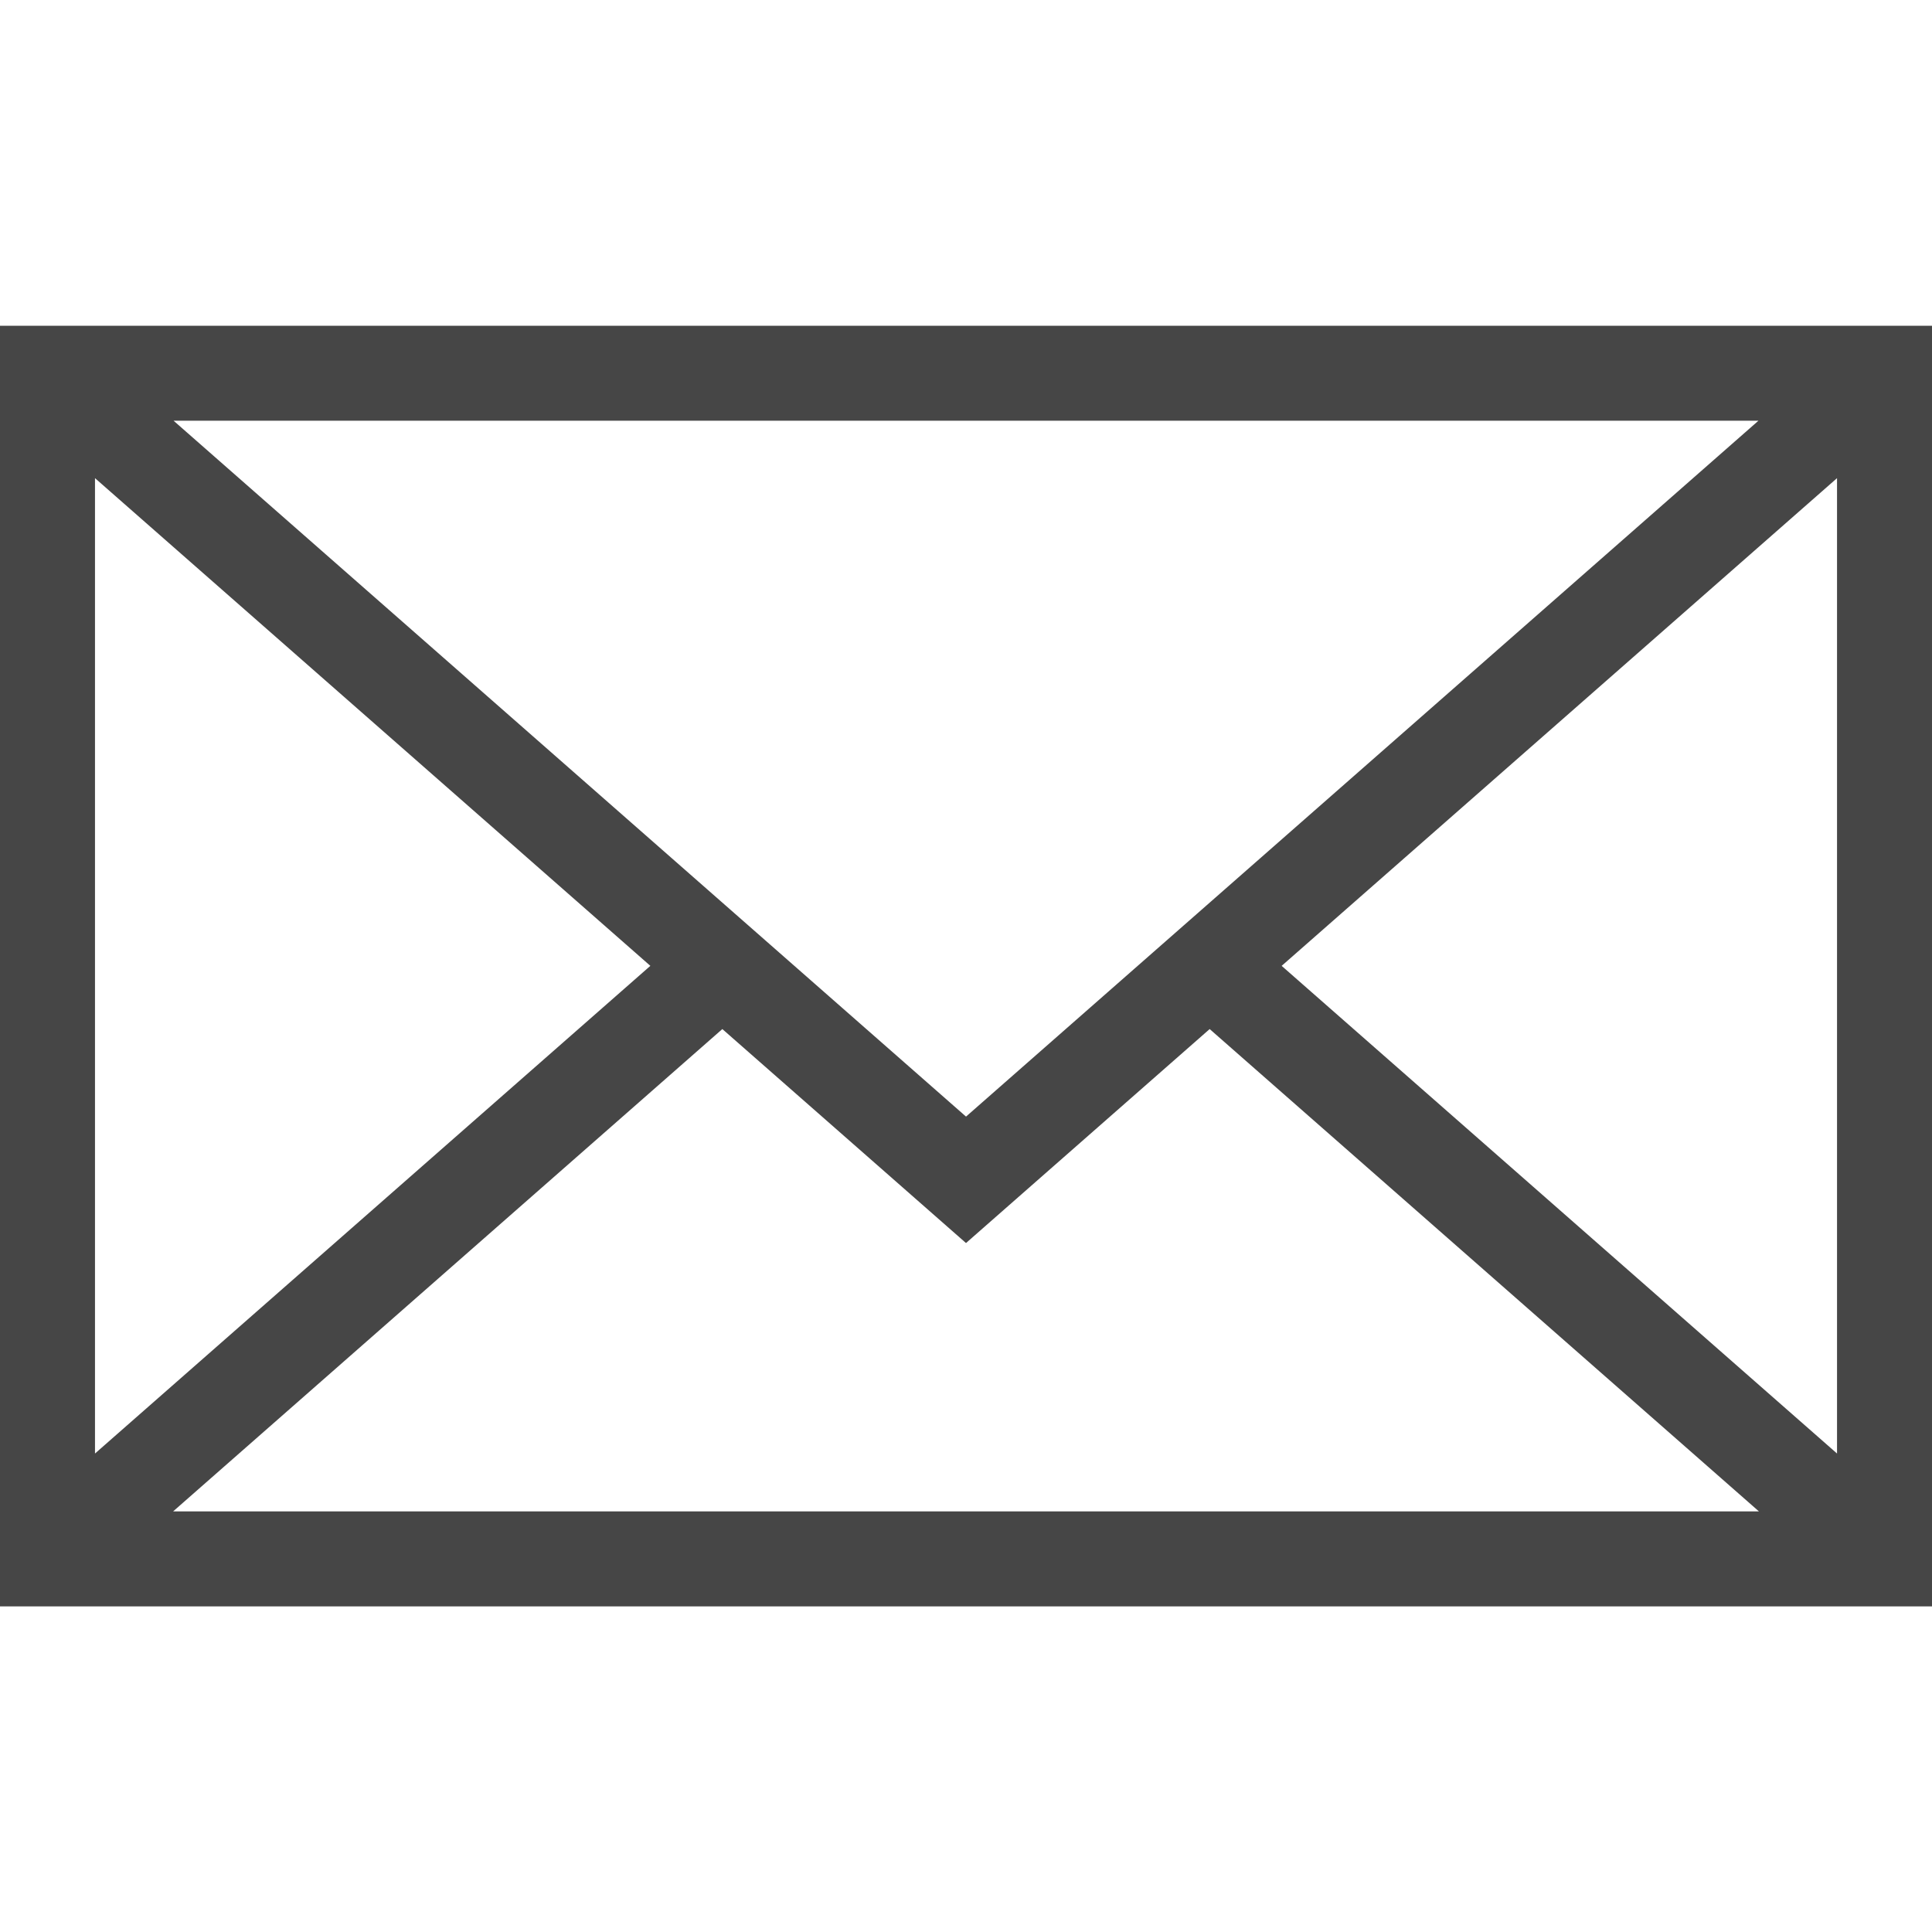
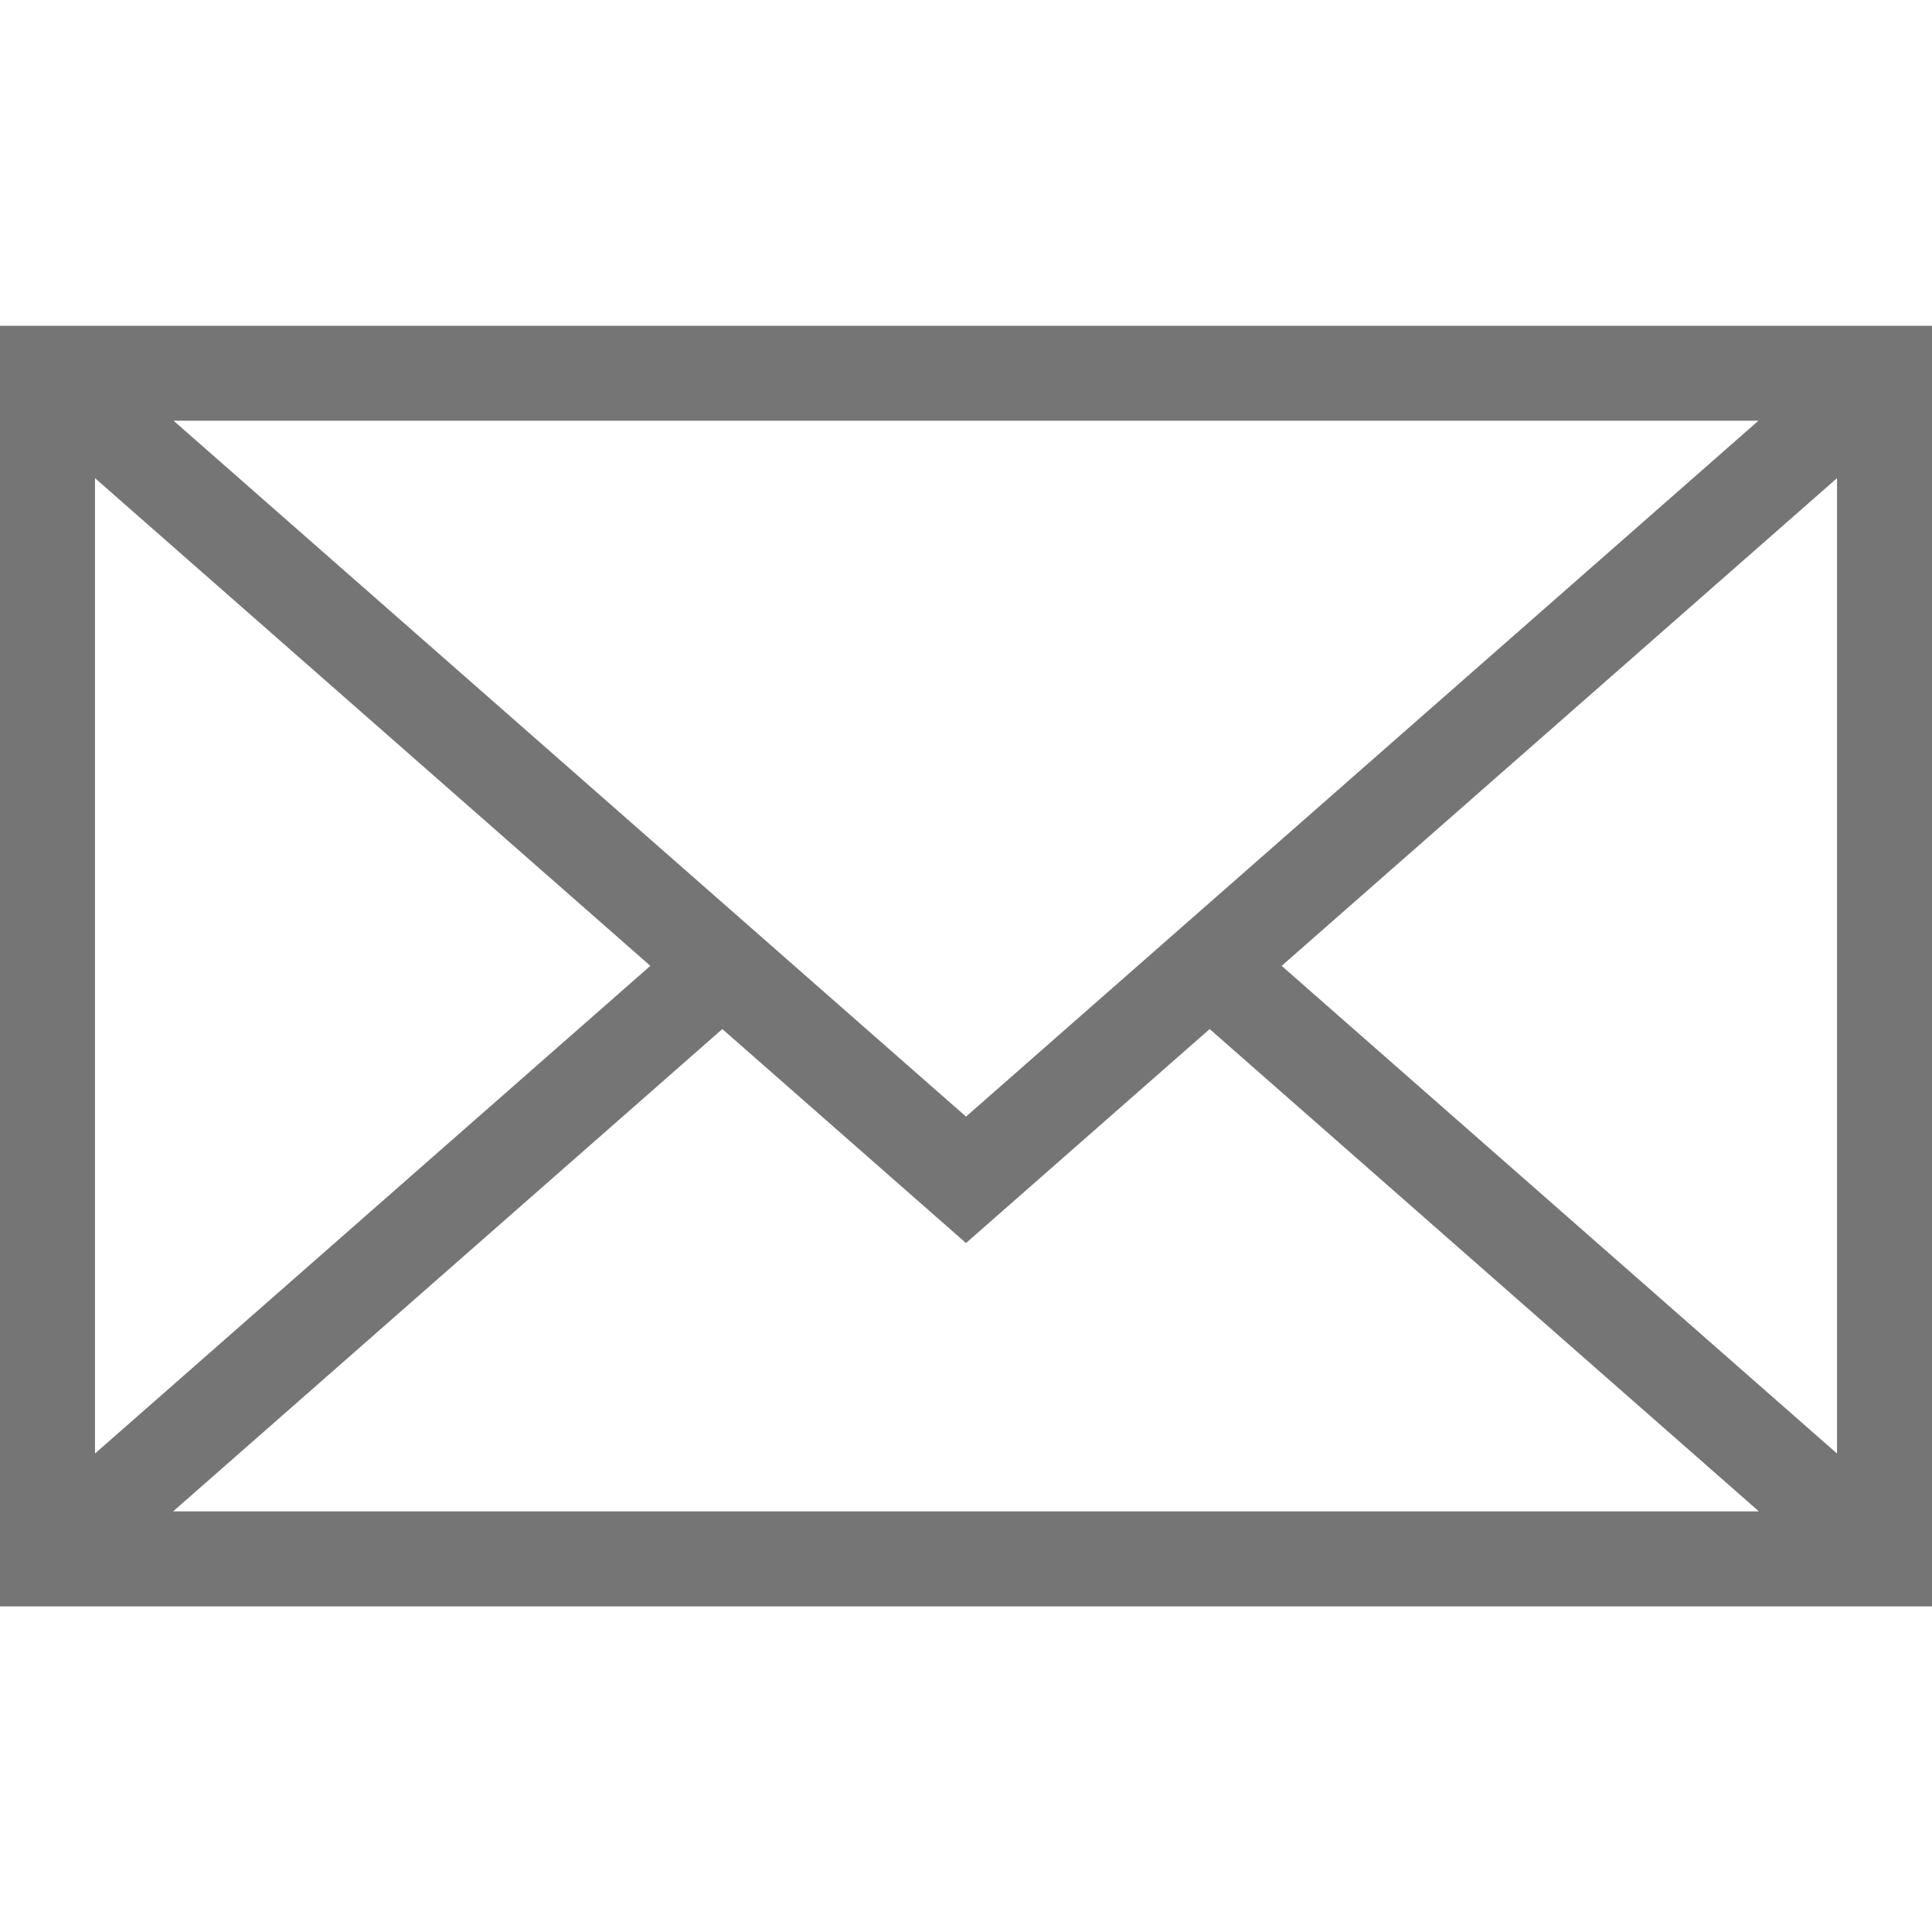
<svg xmlns="http://www.w3.org/2000/svg" version="1.1" viewBox="0 0 100 100" xml:space="preserve">
-   <g transform="translate(0 -385.41)" fill="#464646">
-     <path d="m1e-6 402.27v66.287h100v-66.287zm50.001 40.935-41.016-36.018h82.031zm-16.339-7.803-28.745 25.242v-50.485zm3.726 3.272 12.612 11.076 12.612-11.076 28.43 24.966h-82.082zm28.95-3.271 28.746-25.244v50.485z" fill="#464646" stroke-width=".206" />
+   <g transform="translate(0 -385.41)" fill="#767575">
+     <path d="m1e-6 402.27v66.287h100v-66.287zm50.001 40.935-41.016-36.018h82.031zm-16.339-7.803-28.745 25.242v-50.485zm3.726 3.272 12.612 11.076 12.612-11.076 28.43 24.966h-82.082zm28.95-3.271 28.746-25.244v50.485z" fill="#767575" stroke-width=".206" />
  </g>
</svg>
